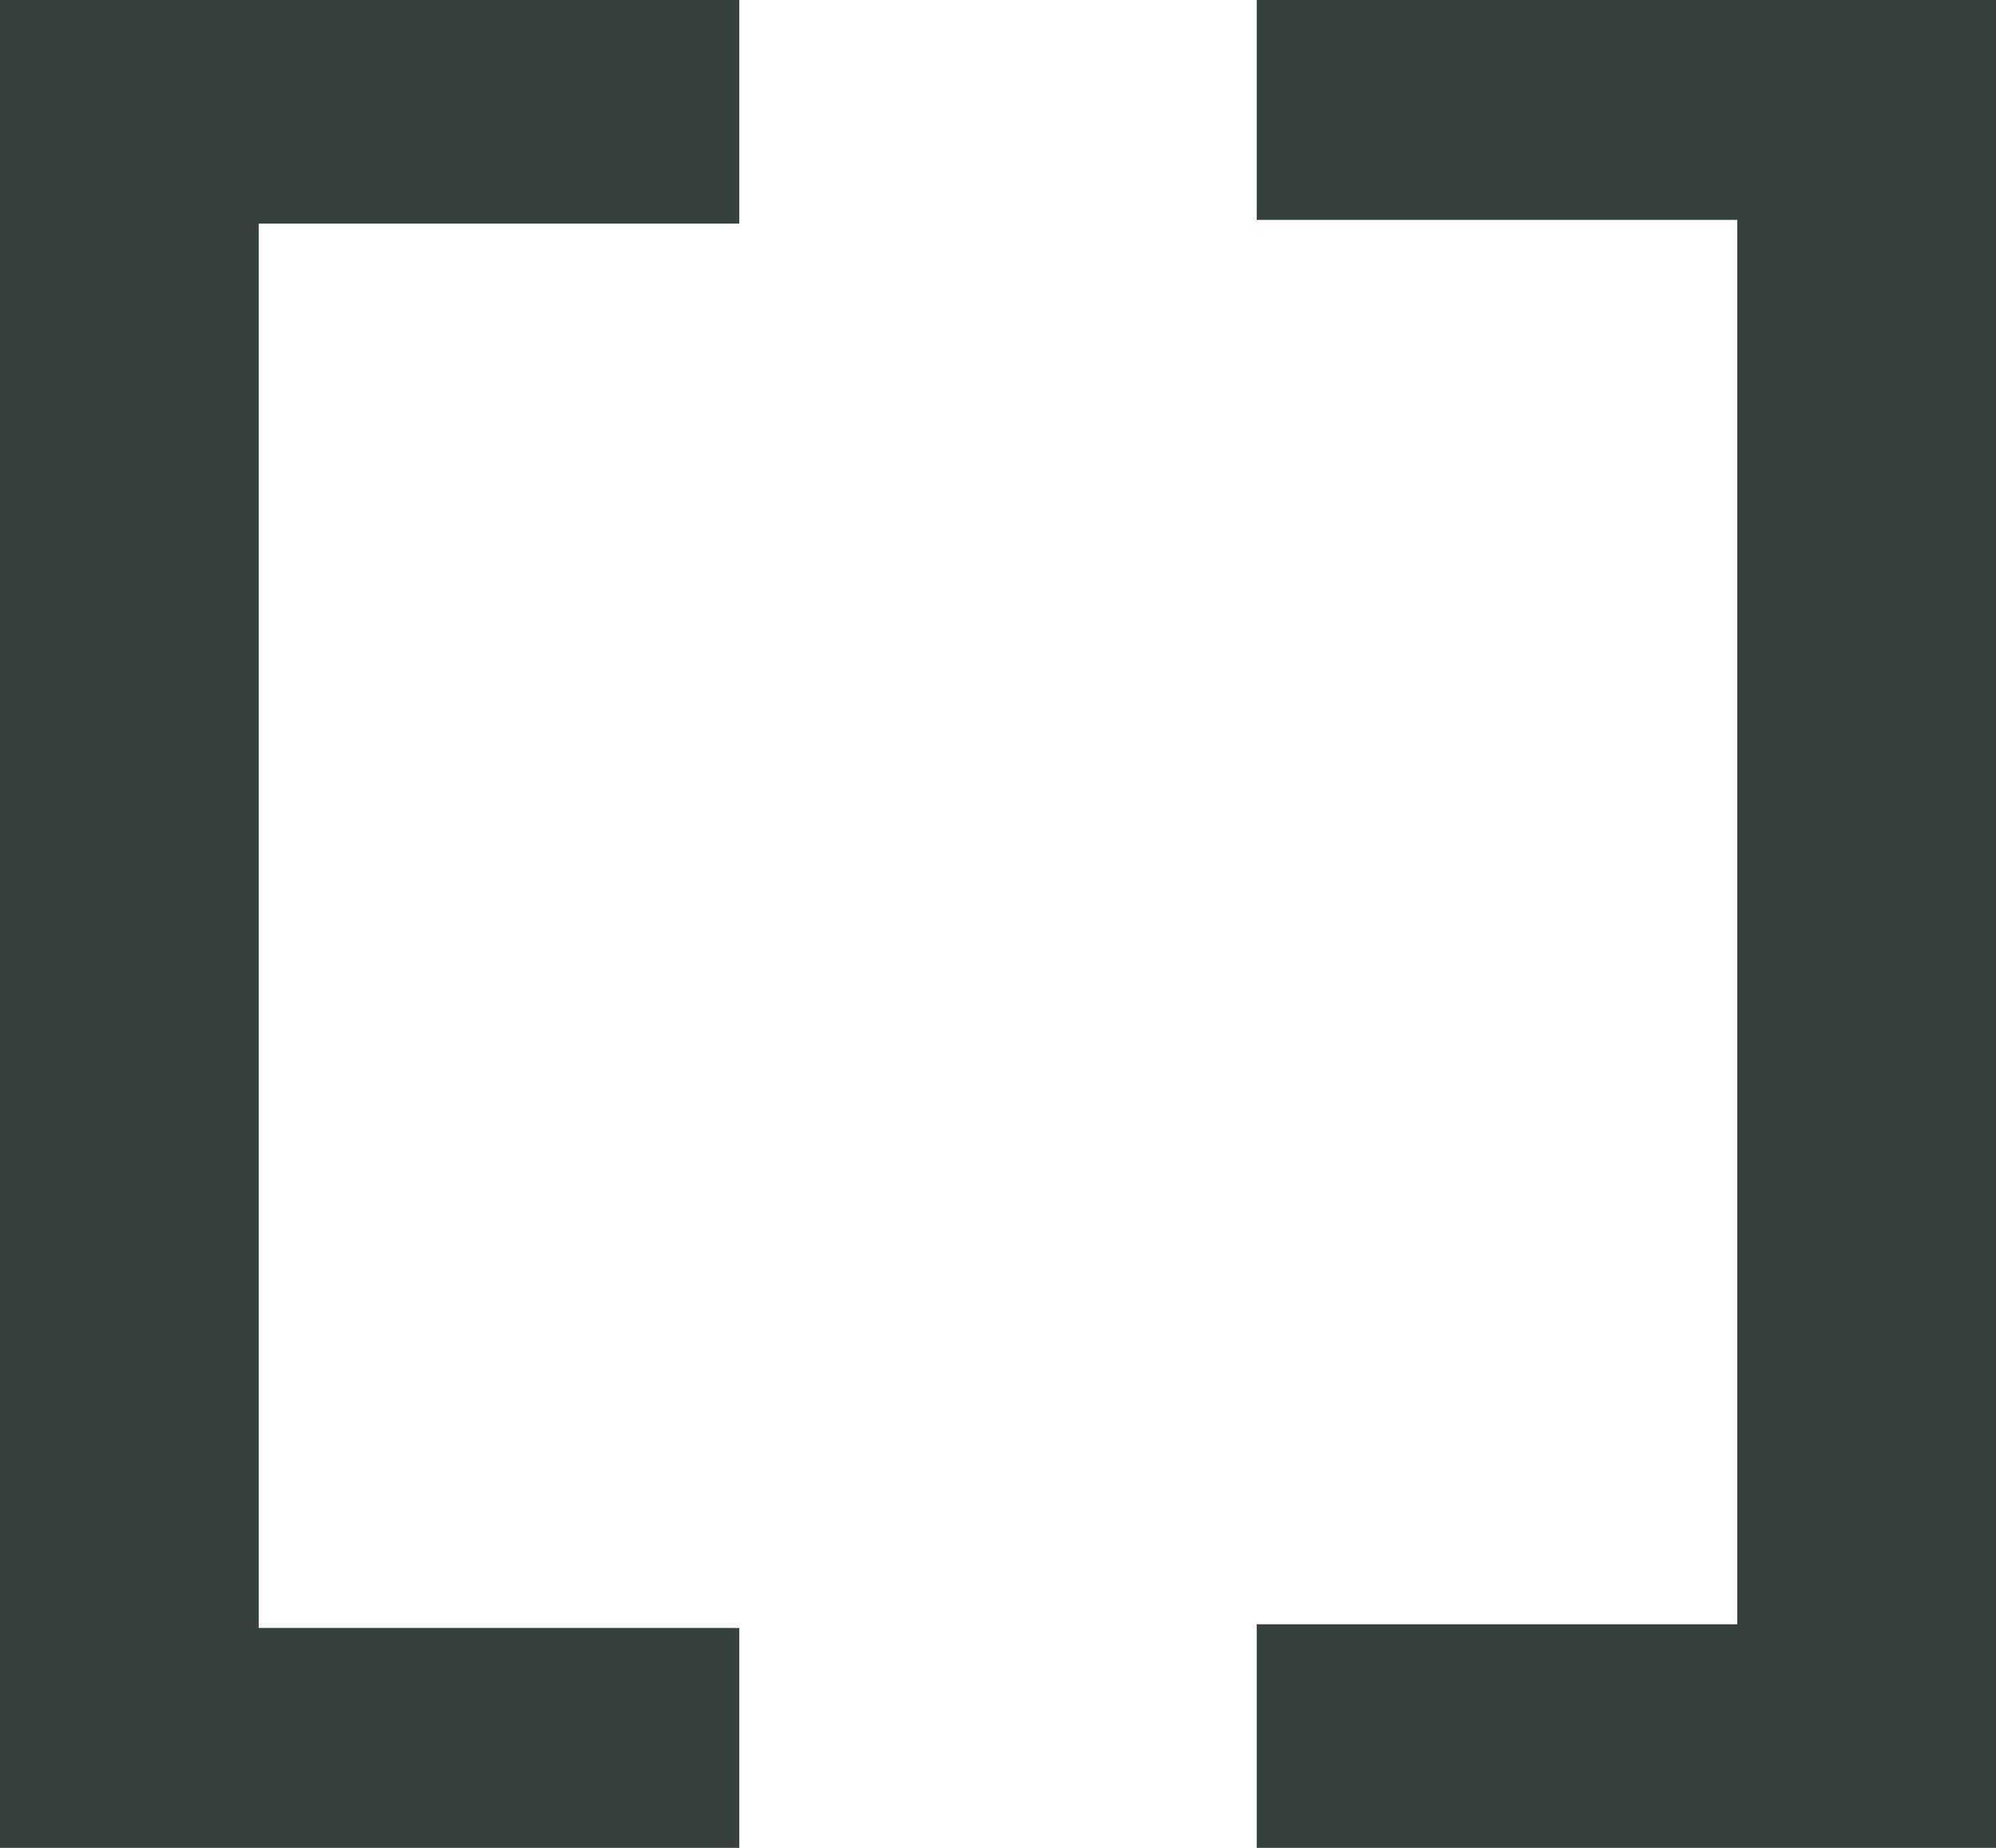
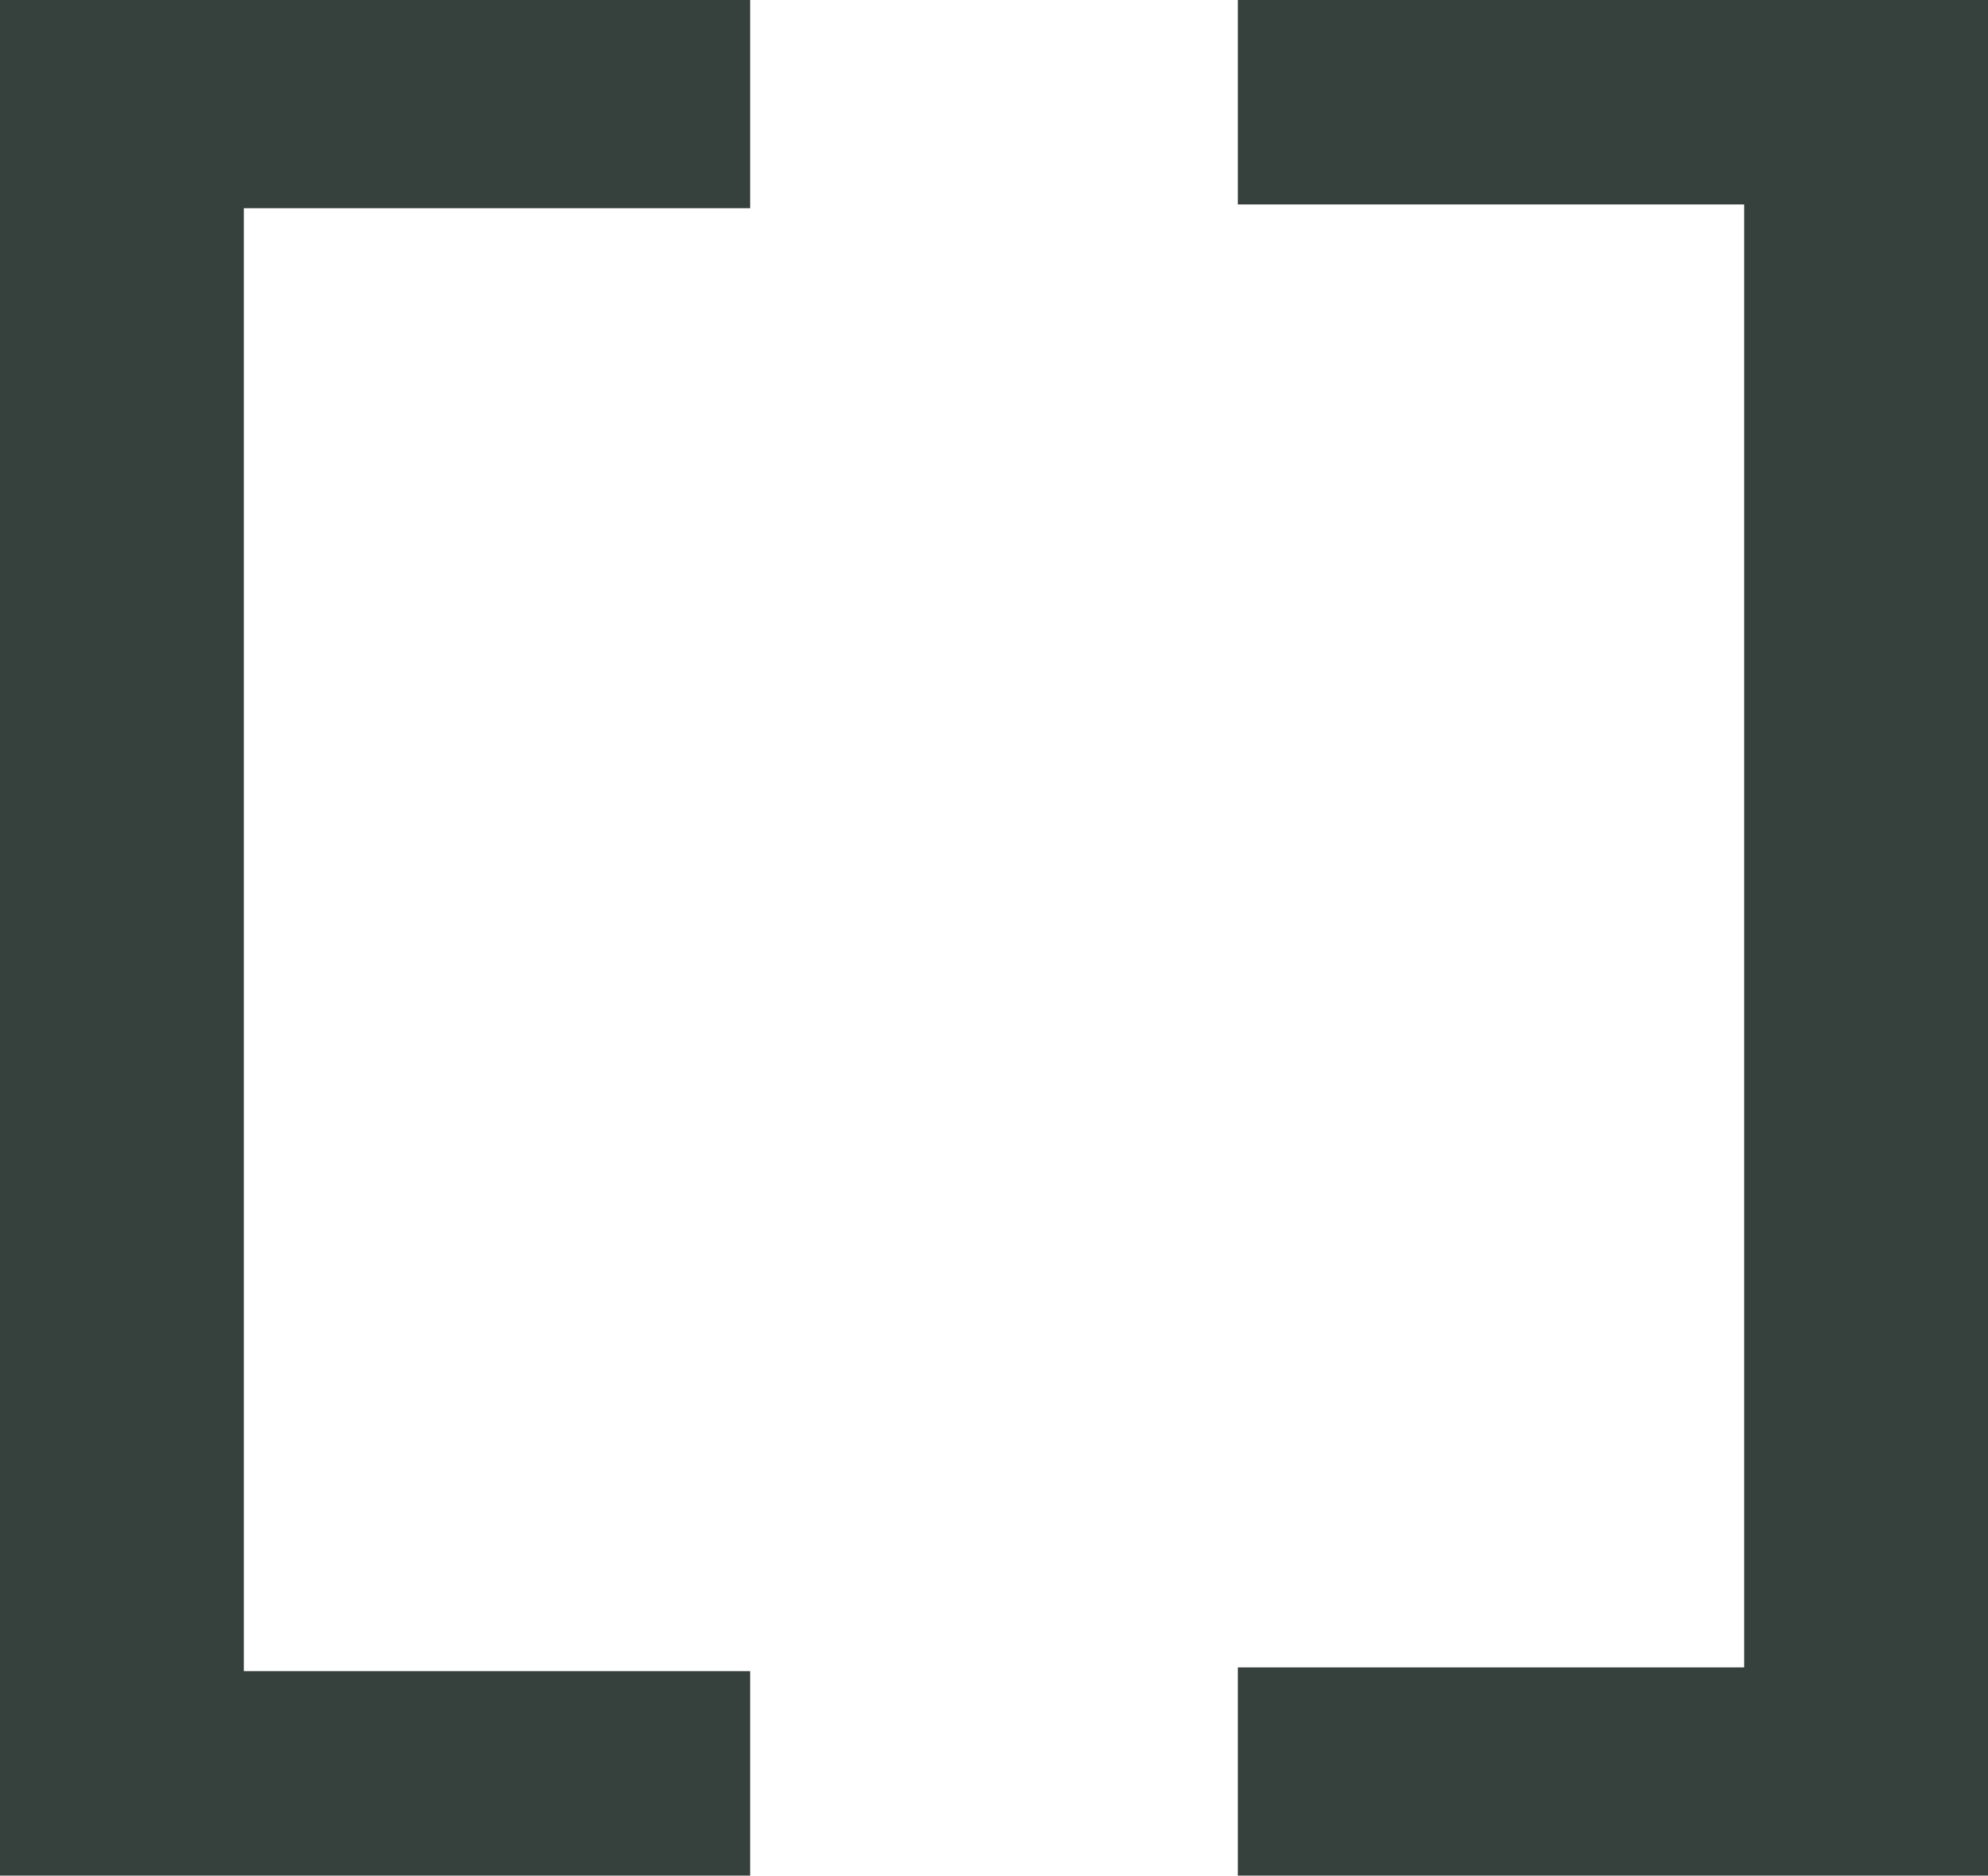
- <svg xmlns="http://www.w3.org/2000/svg" id="Layer_1" data-name="Layer 1" viewBox="0 0 540 500">
+ <svg xmlns="http://www.w3.org/2000/svg" id="Layer_1" data-name="Layer 1" viewBox="0 0 530 500">
  <defs>
    <style>.cls-1{fill:#36403c;}</style>
  </defs>
-   <polygon class="cls-1" points="70 440.5 70 60.5 200 60.5 200 0 0 0 0 500 200 500 200 440.5 70 440.5" />
-   <polygon class="cls-1" points="470 59.5 470 439.5 340 439.5 340 500 540 500 540 0 340 0 340 59.5 470 59.5" />
+   <polygon class="cls-1" points="65 445.5 65 55.5 200 55.5 200 0 0 0 0 500 200 500 200 445.5 65 445.5" />
+   <polygon class="cls-1" points="465 54.5 465 444.5 330 444.5 330 500 530 500 530 0 330 0 330 54.5 465 54.5" />
</svg>
